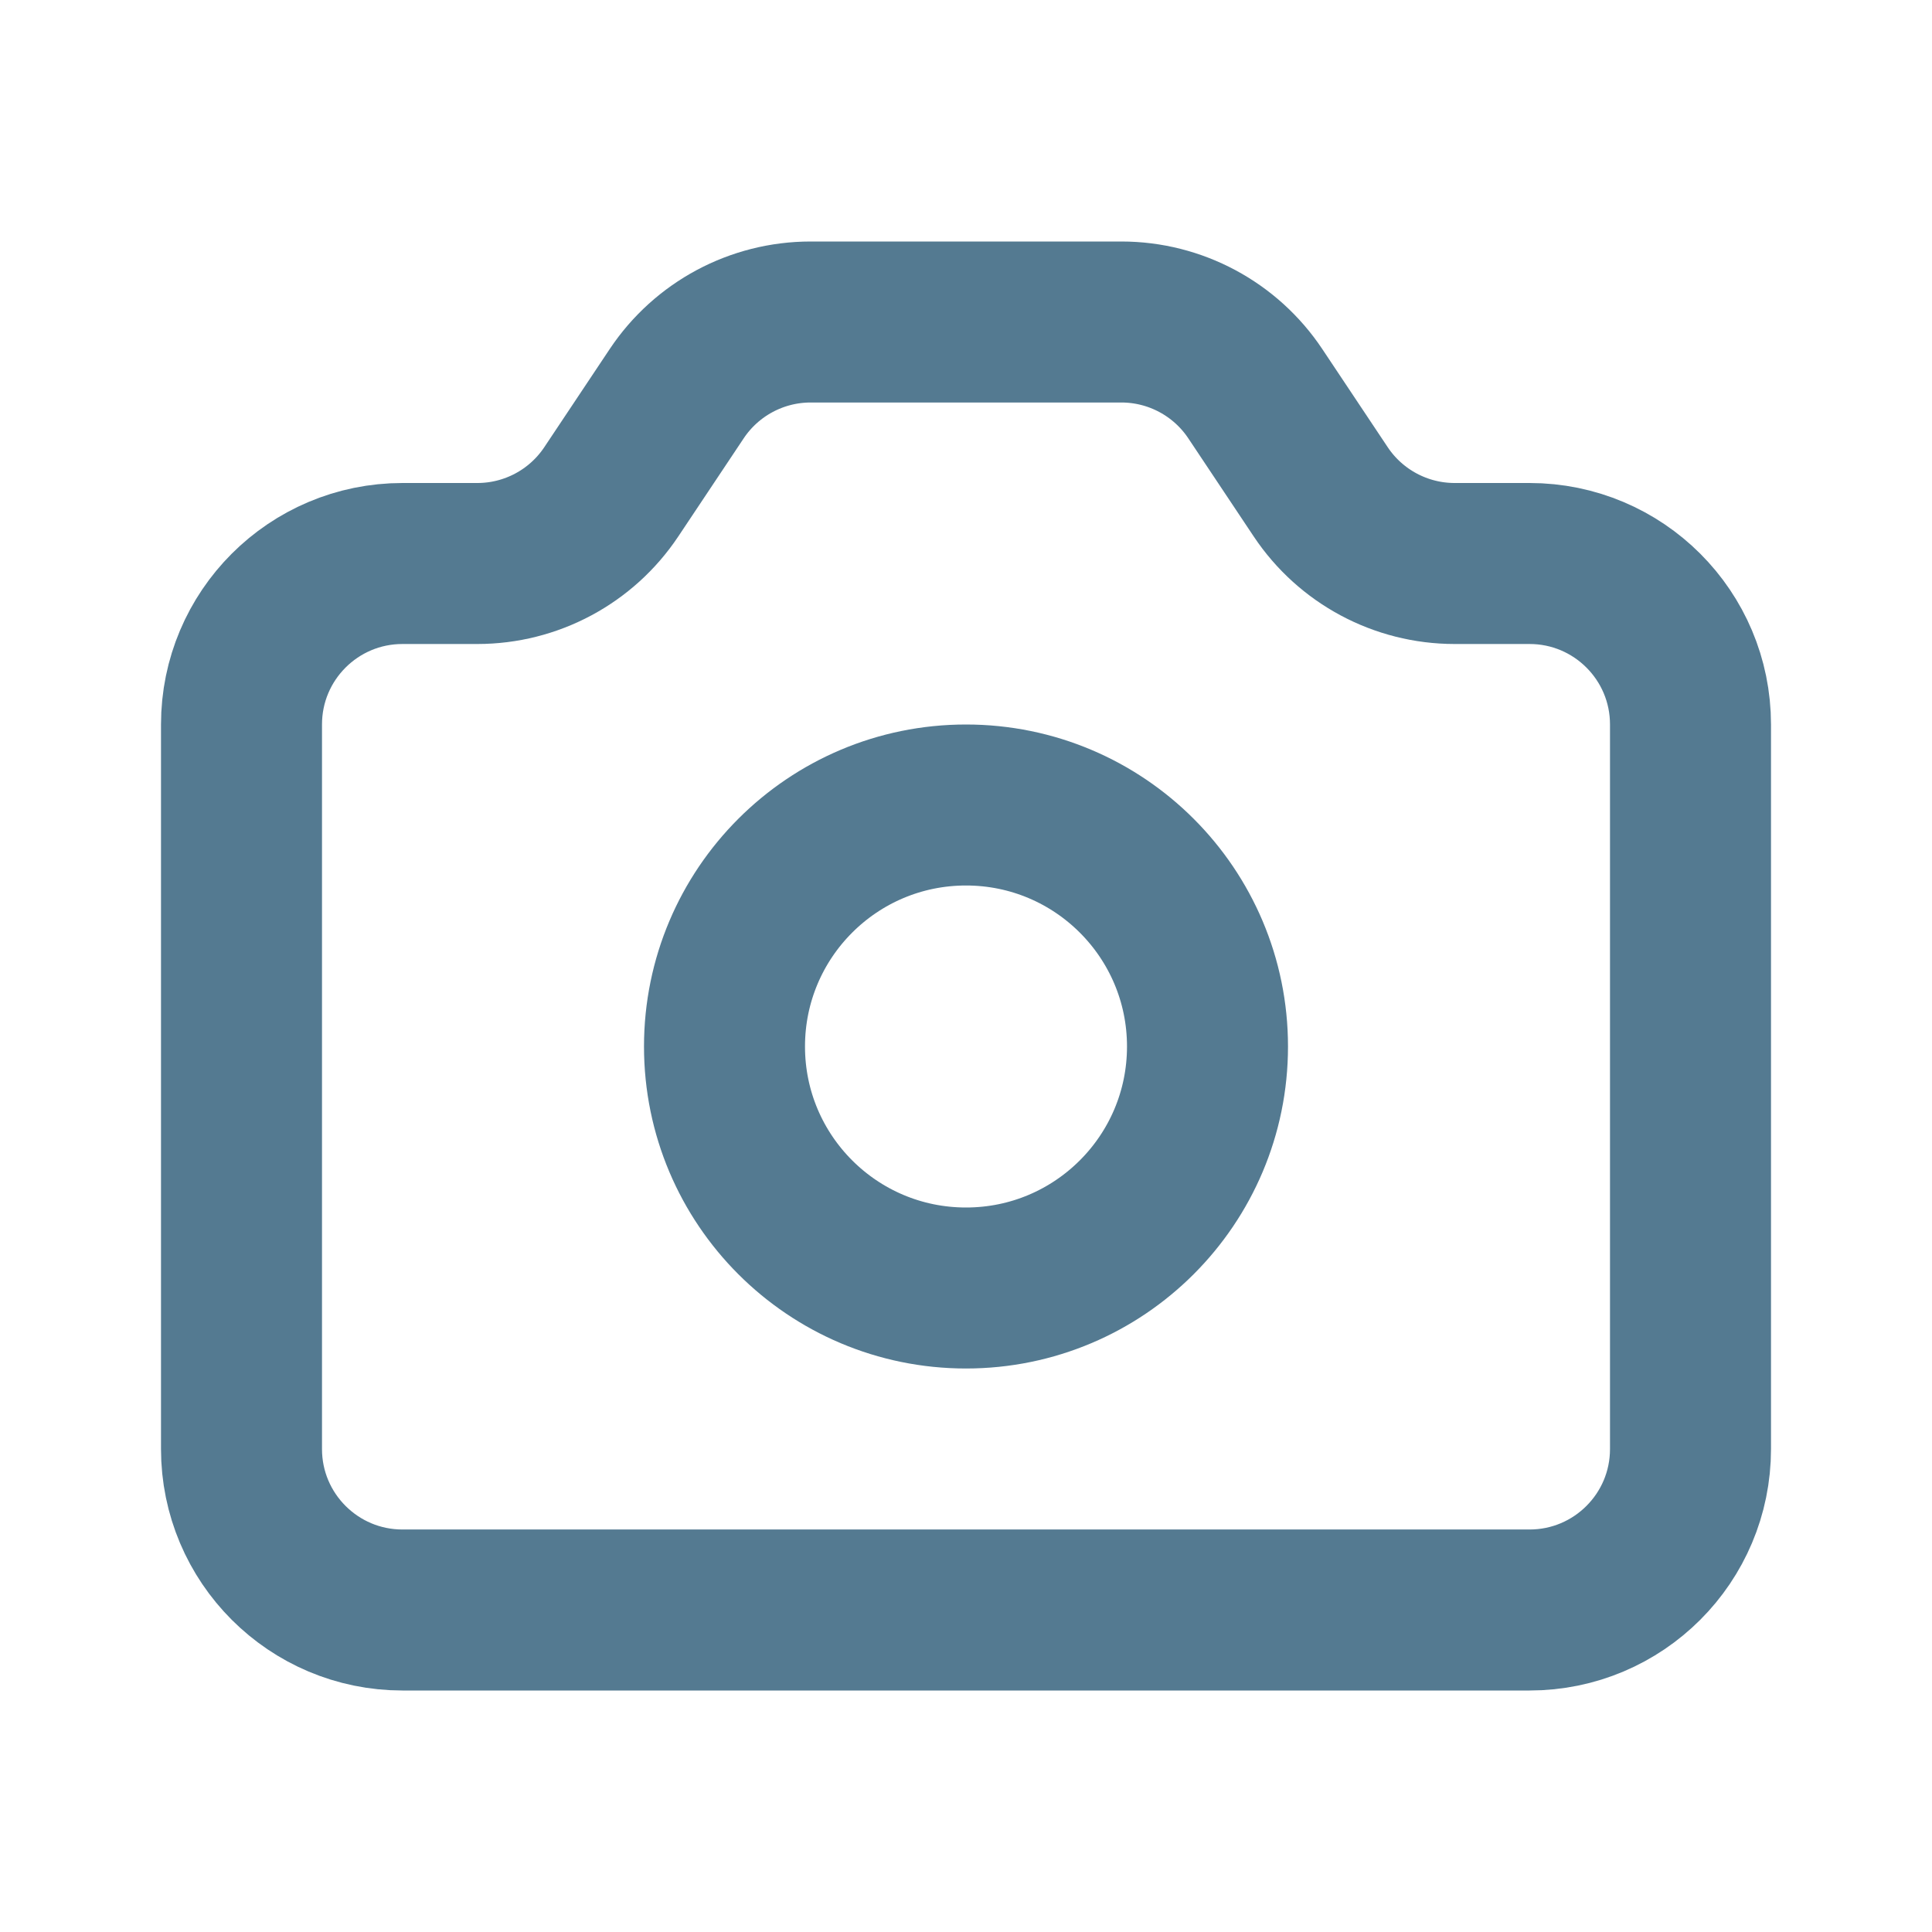
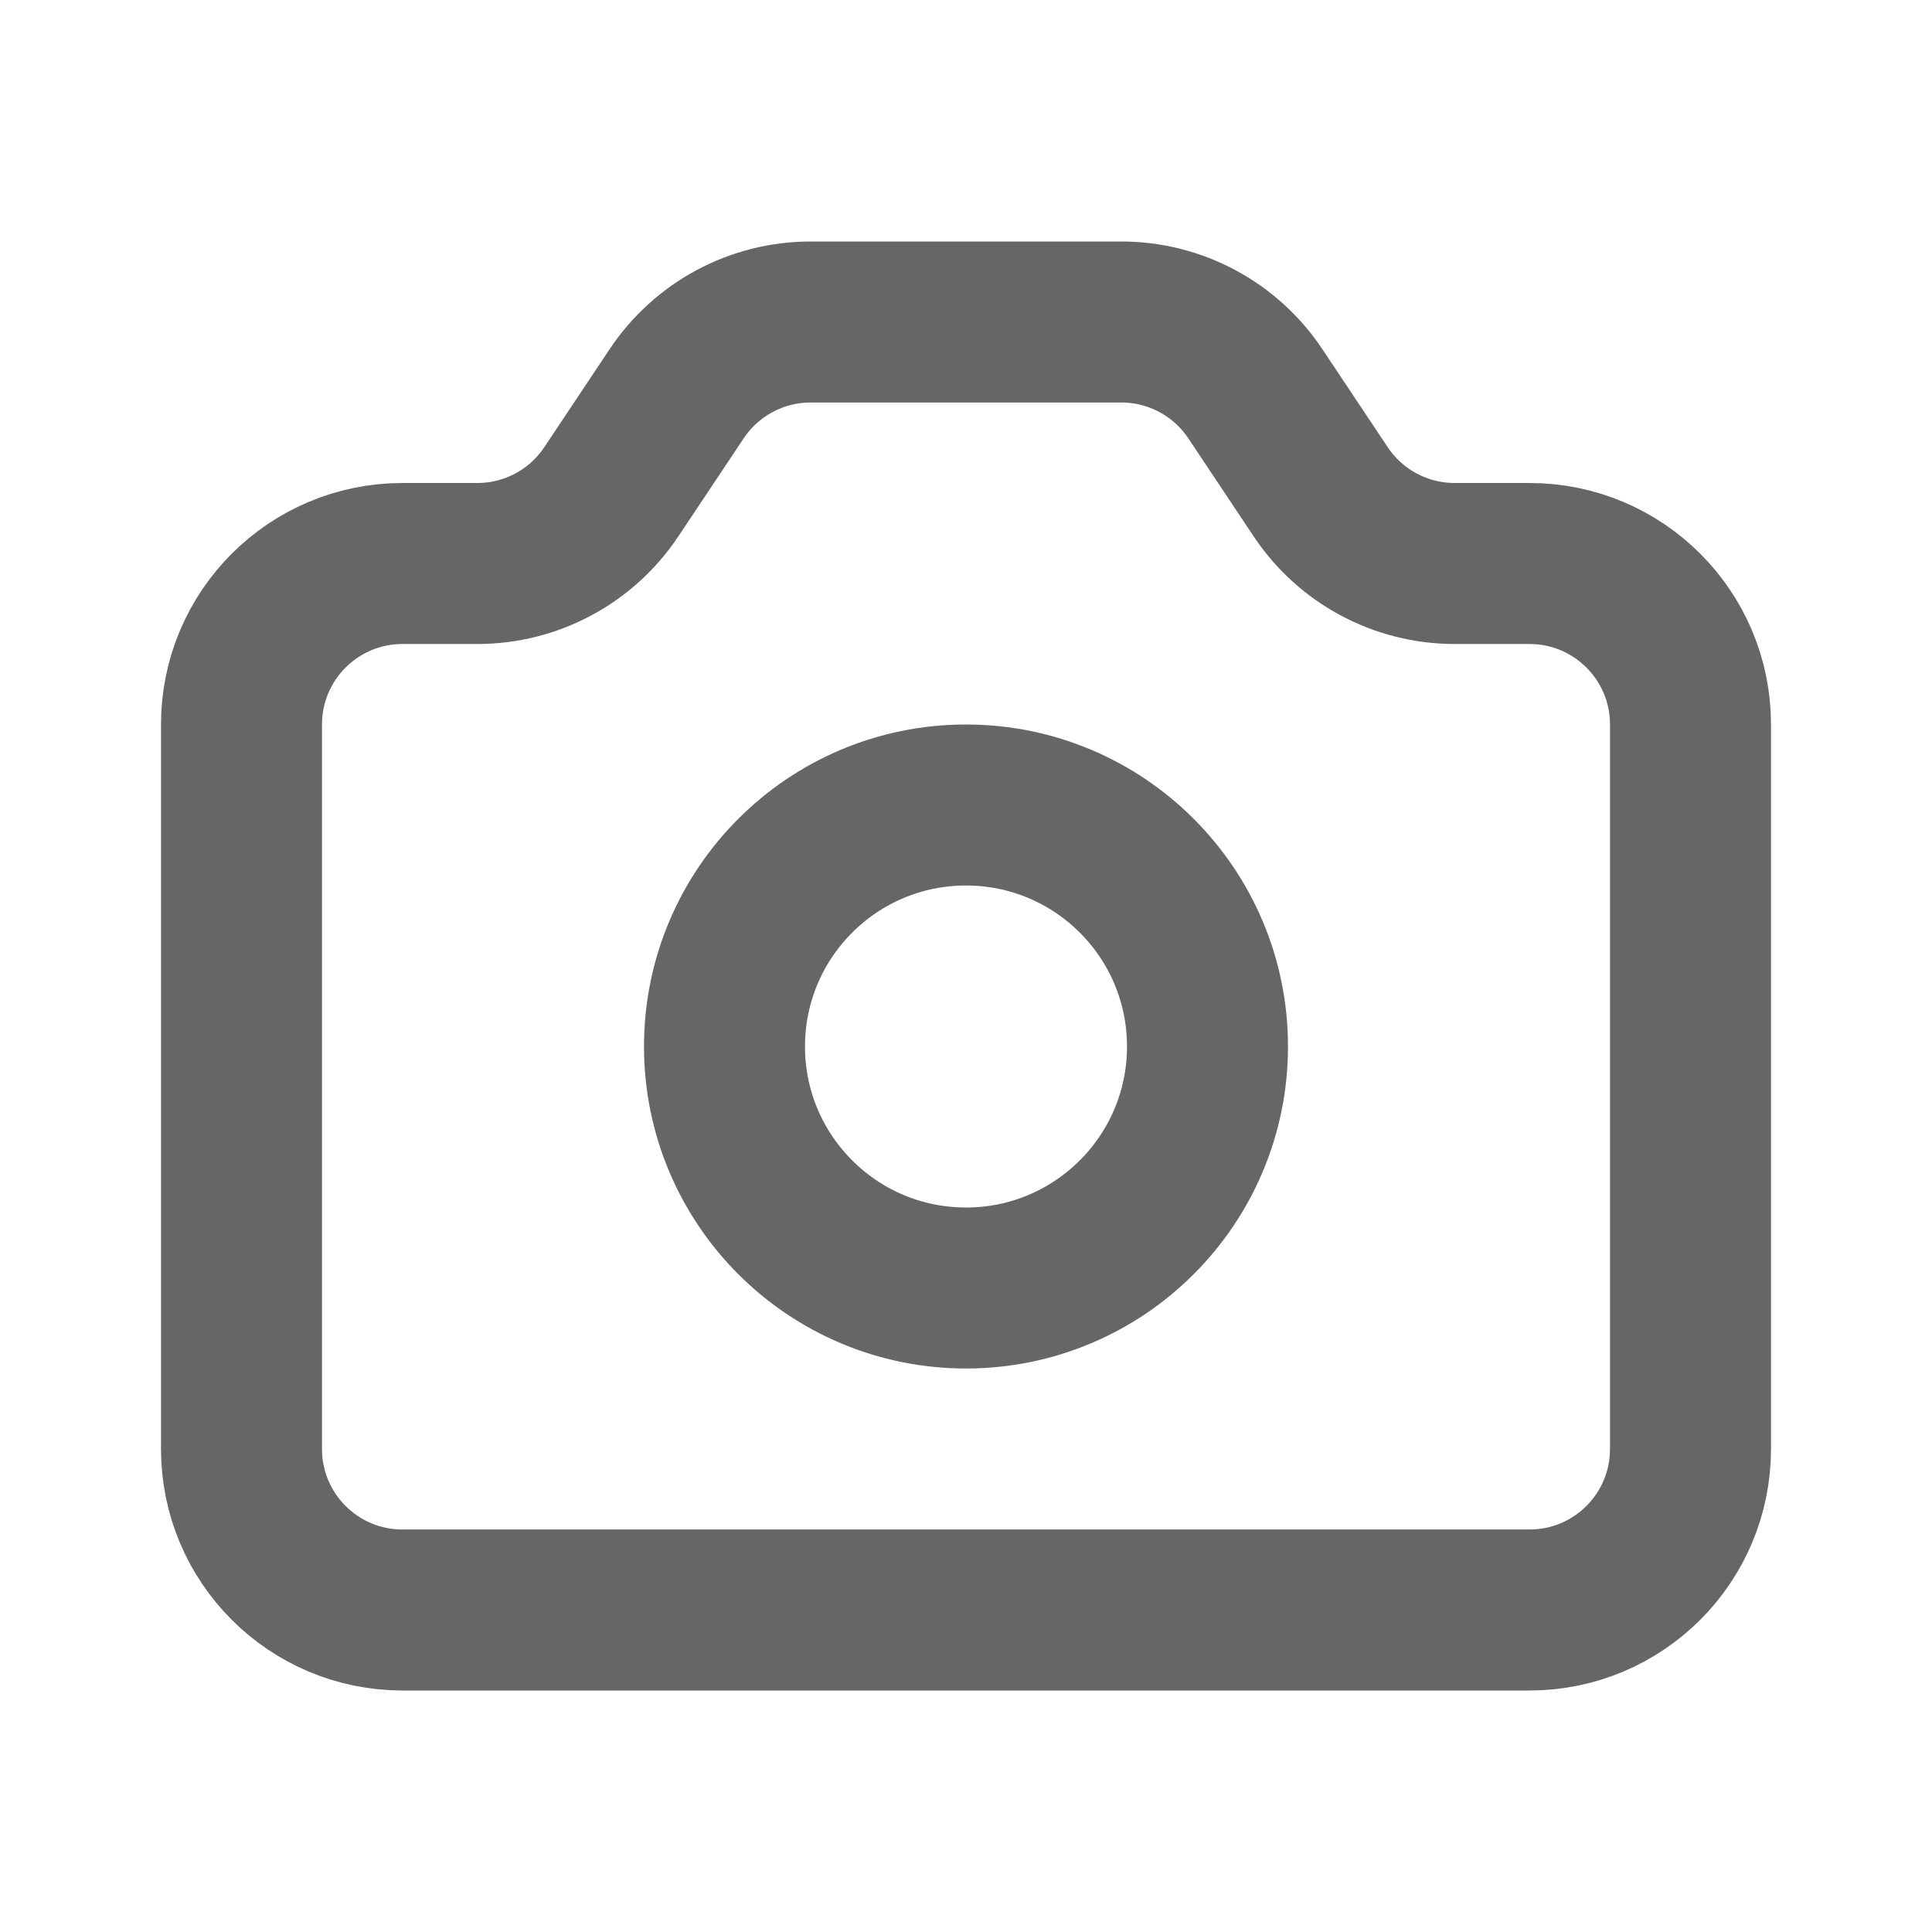
<svg xmlns="http://www.w3.org/2000/svg" width="24" height="24" viewBox="0 0 24 24" fill="none">
-   <path d="M3 9C3 7.895 3.895 7 5 7H5.93C6.598 7 7.223 6.666 7.594 6.109L8.406 4.891C8.777 4.334 9.402 4 10.07 4H13.93C14.598 4 15.223 4.334 15.594 4.891L16.406 6.109C16.777 6.666 17.402 7 18.07 7H19C20.105 7 21 7.895 21 9V18C21 19.105 20.105 20 19 20H5C3.895 20 3 19.105 3 18V9Z" stroke="#547A91" stroke-width="2" stroke-linecap="round" stroke-linejoin="round" />
-   <path d="M15 13C15 14.657 13.657 16 12 16C10.343 16 9 14.657 9 13C9 11.343 10.343 10 12 10C13.657 10 15 11.343 15 13Z" stroke="#547A91" stroke-width="2" stroke-linecap="round" stroke-linejoin="round" />
+   <path d="M3 9C3 7.895 3.895 7 5 7H5.93C6.598 7 7.223 6.666 7.594 6.109L8.406 4.891C8.777 4.334 9.402 4 10.07 4H13.93C14.598 4 15.223 4.334 15.594 4.891L16.406 6.109C16.777 6.666 17.402 7 18.07 7H19C20.105 7 21 7.895 21 9V18C21 19.105 20.105 20 19 20H5C3.895 20 3 19.105 3 18V9Z" stroke="#666" stroke-width="2" stroke-linecap="round" stroke-linejoin="round" />
+   <path d="M15 13C15 14.657 13.657 16 12 16C10.343 16 9 14.657 9 13C9 11.343 10.343 10 12 10C13.657 10 15 11.343 15 13Z" stroke="#666" stroke-width="2" stroke-linecap="round" stroke-linejoin="round" />
</svg>
